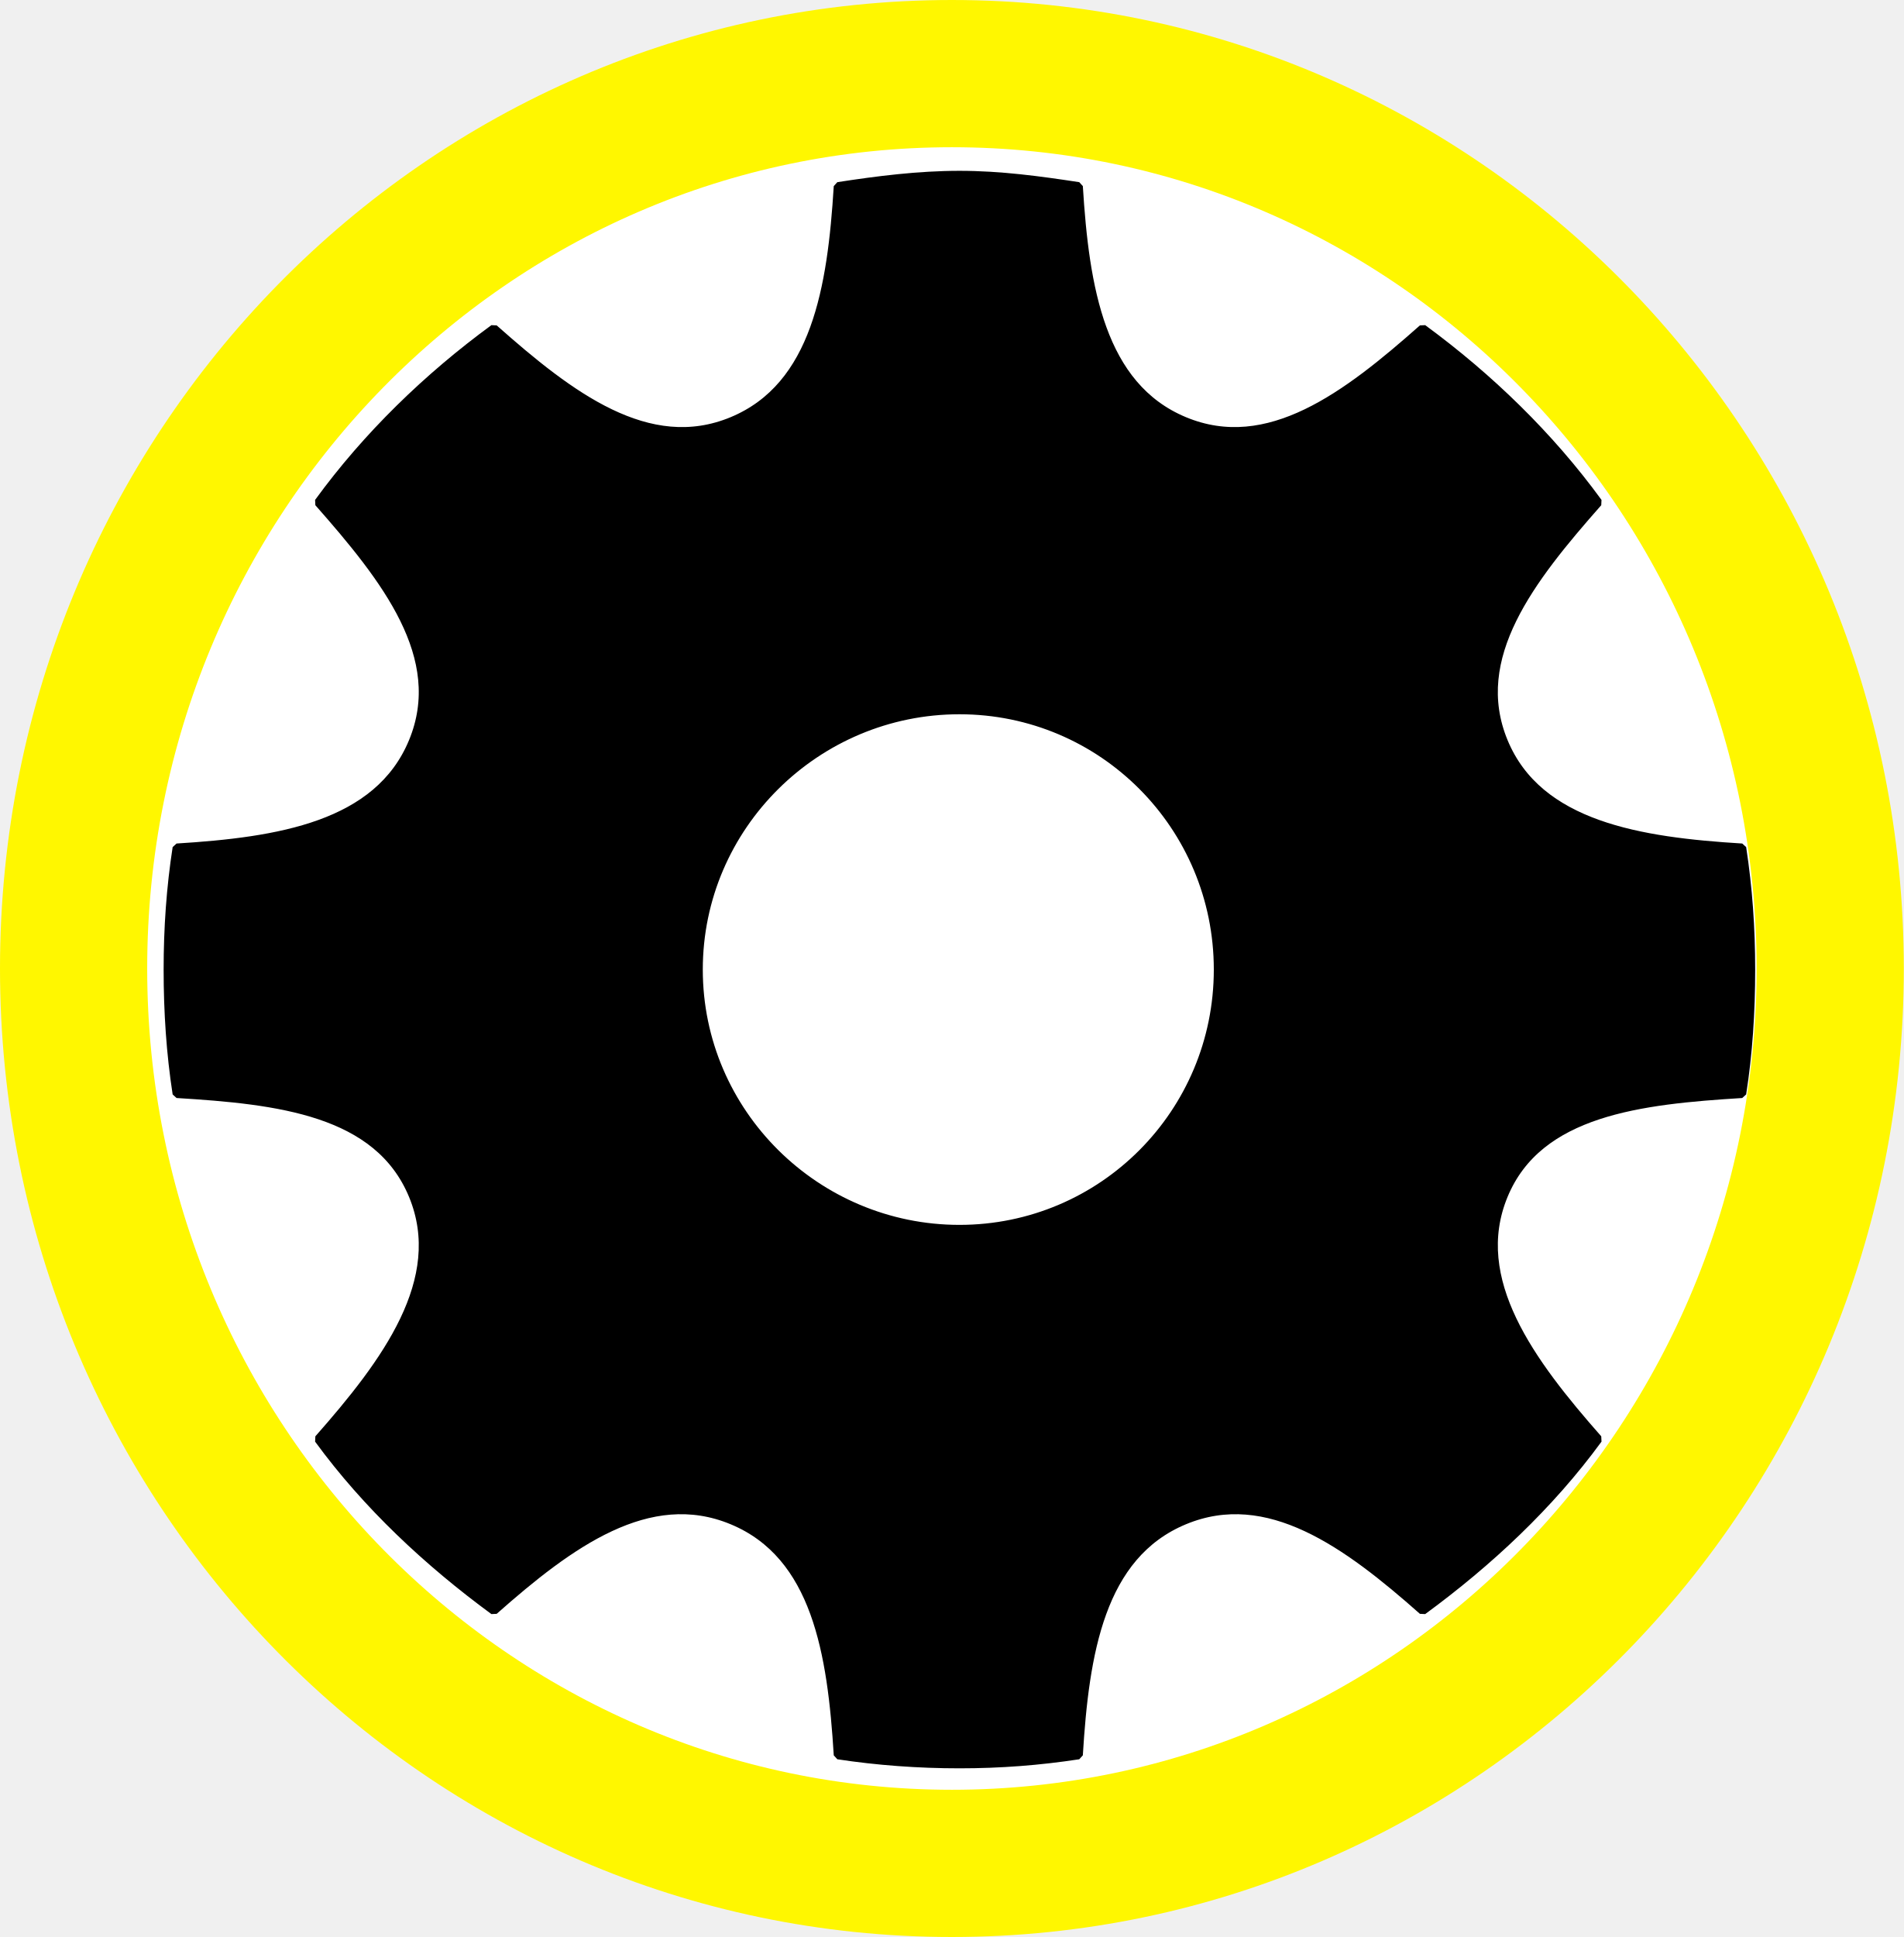
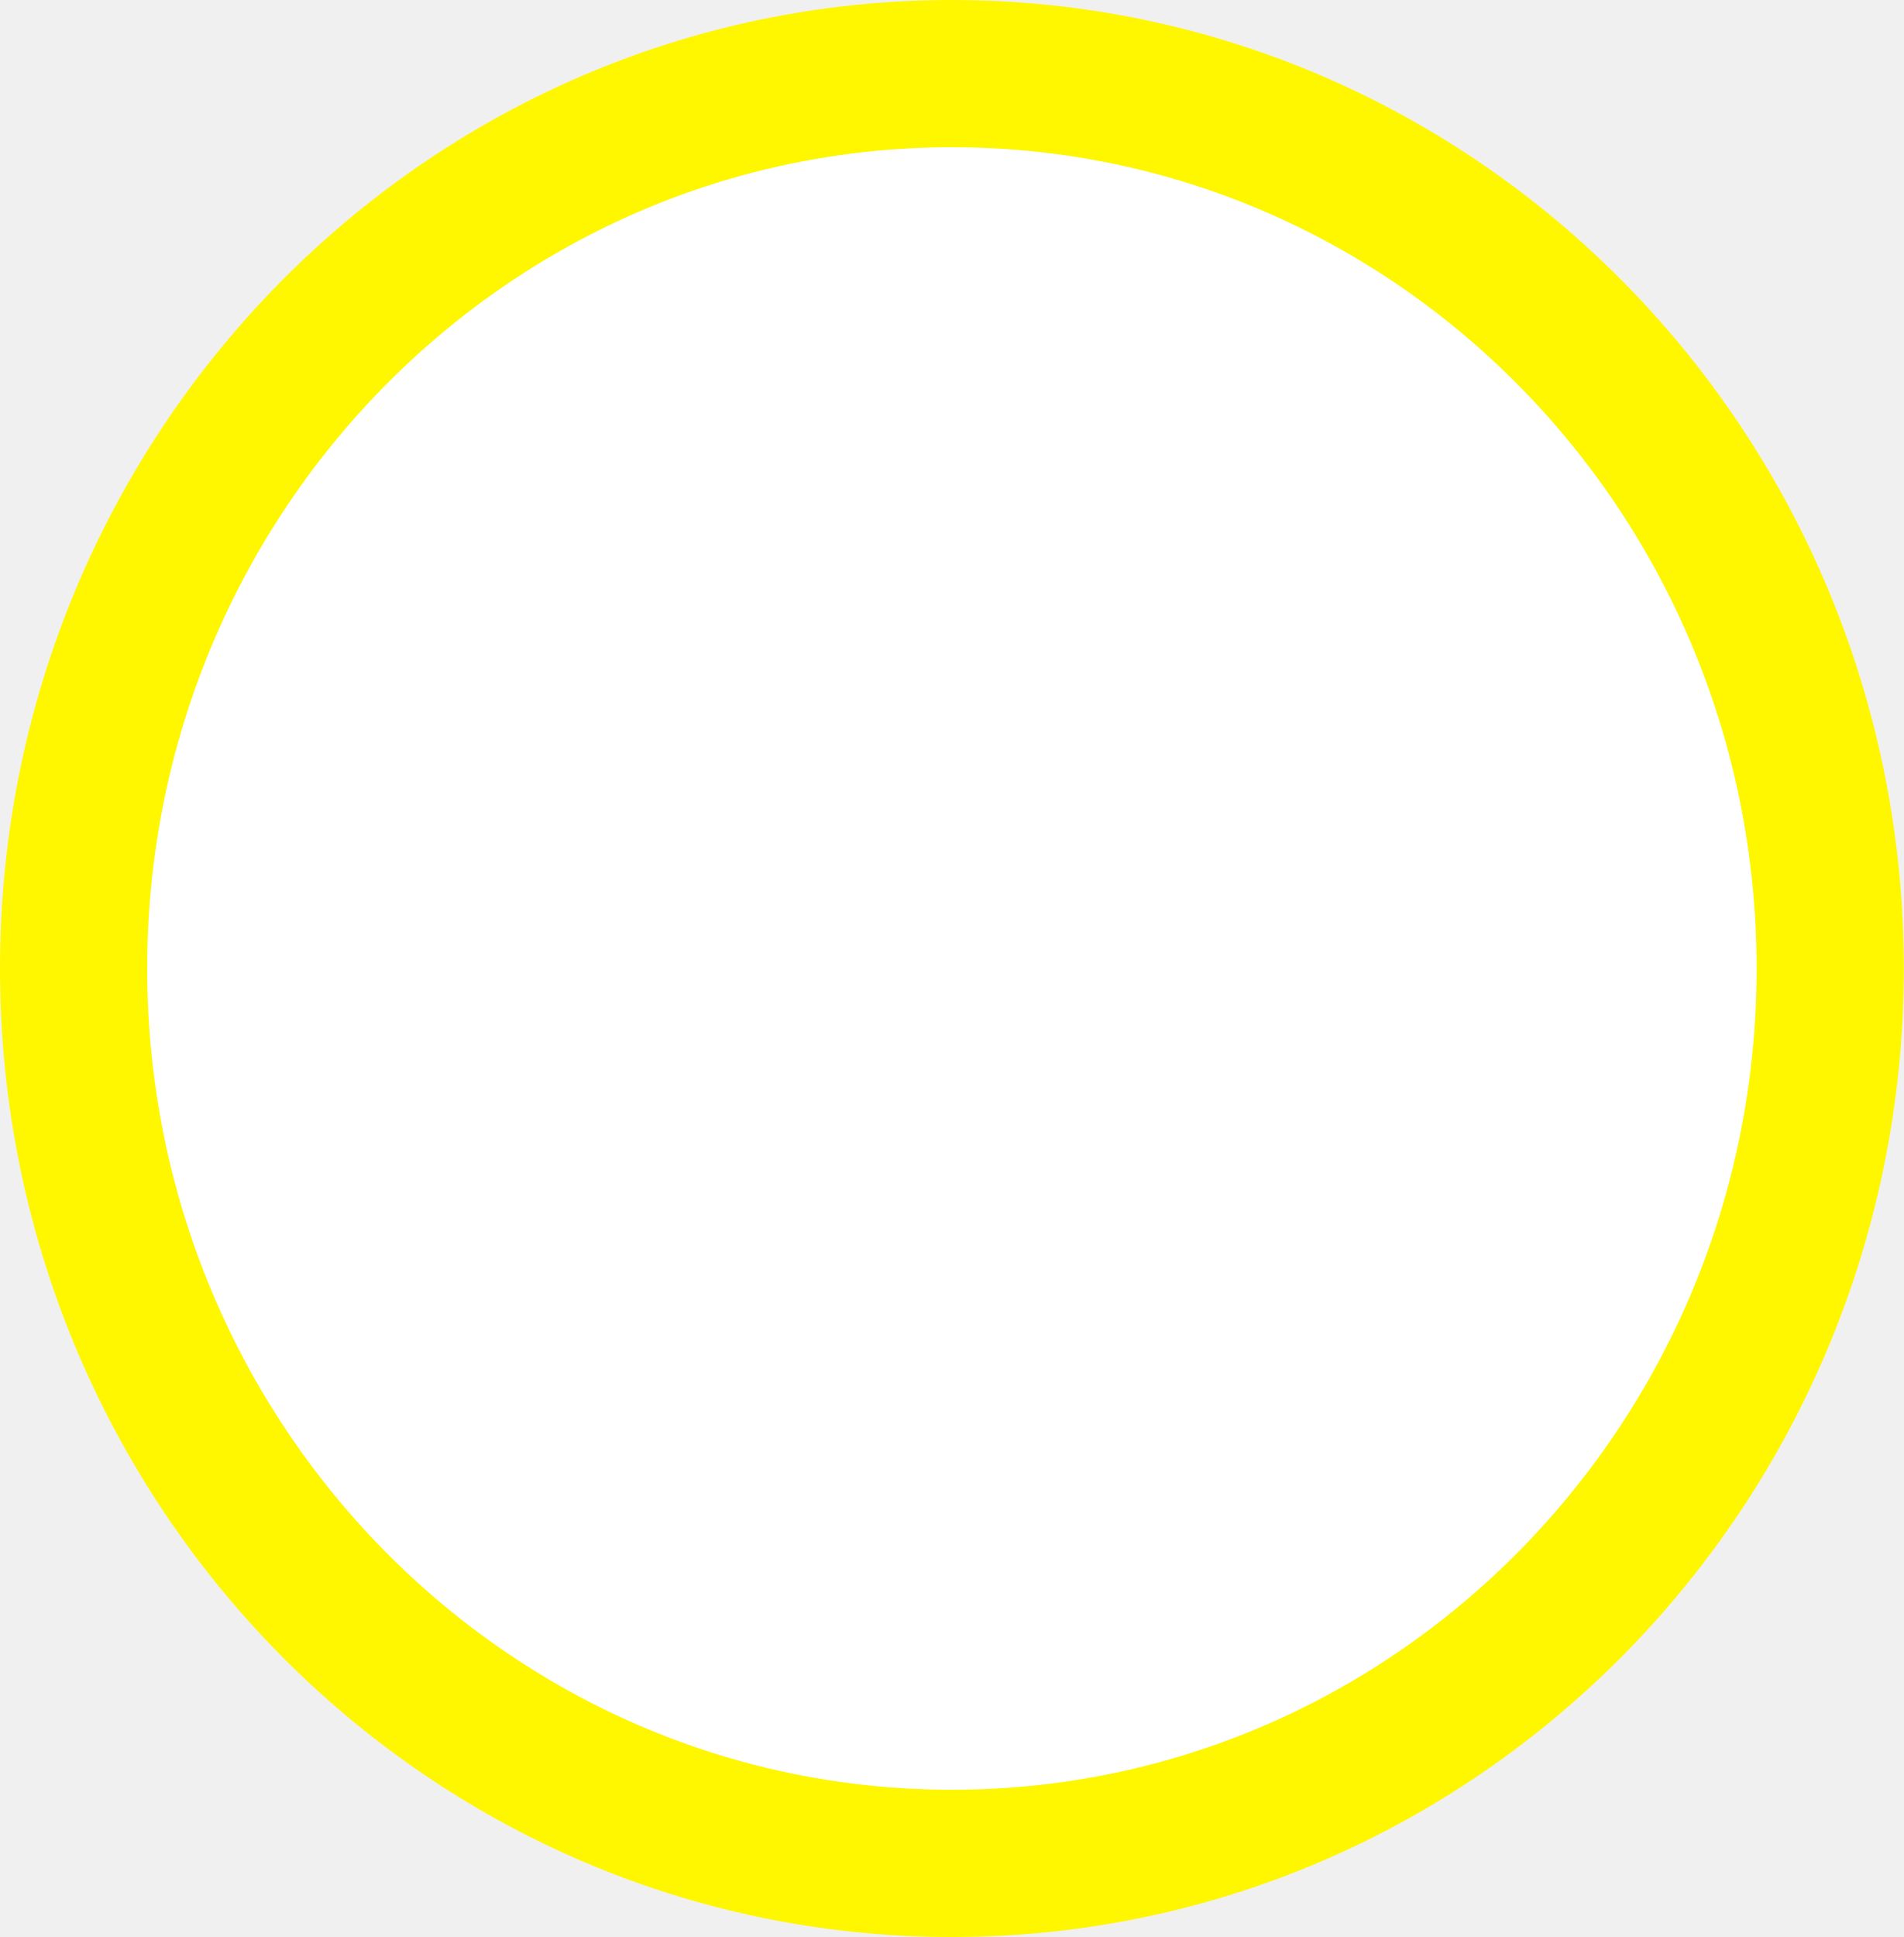
<svg xmlns="http://www.w3.org/2000/svg" version="1.1" id="svg2" x="0px" y="0px" width="75.561mm" height="76.86mm" viewBox="0 0 267.737 272.34" enable-background="new 0 0 580 580" xml:space="preserve">
  <defs id="defs4">
    <linearGradient y2="543.014" x2="248.221" y1="156.264" x1="243.209" gradientUnits="userSpaceOnUse" id="Gradient_1" gradientTransform="matrix(0.4939448,0,0,0.5128053,10.43158,-44.47354)">
      <stop id="stop26" stop-color="#0093FF" offset="0.194" />
      <stop id="stop28" stop-opacity="0.971" stop-color="#00307C" offset="1" />
      <stop id="stop30" stop-color="#647191" offset="1" />
    </linearGradient>
    <radialGradient r="75.721" cy="269.279" cx="245.979" gradientUnits="userSpaceOnUse" id="Gradient_2">
      <stop id="stop33" stop-color="#FFFFFF" offset="0" />
      <stop id="stop35" stop-color="#BFBFBF" offset="1" />
    </radialGradient>
  </defs>
  <g id="layer2">
    <ellipse style="fill:#ffffff;fill-rule:evenodd;stroke:#fff700;stroke-width:20.7;stroke-linecap:butt;stroke-linejoin:miter;stroke-miterlimit:4;stroke-dasharray:none;stroke-opacity:1" id="path3353" cx="133.869" cy="136.17" rx="123.519" ry="125.82" />
  </g>
-   <g id="layer1">
-     <g id="g4162" transform="matrix(12.3694,0,0,12.41197,-7504.907,-8609.029)" style="fill:#000000;fill-opacity:1;stroke:#000000;stroke-width:0.096;stroke-miterlimit:4;stroke-dasharray:none;stroke-opacity:1">
-       <path id="path4164" stroke-miterlimit="4" d="m 617.64,695.59 c -0.466,0 -0.934,0.059 -1.381,0.128 -0.071,1.146 -0.251,2.265 -1.202,2.659 -0.953,0.395 -1.848,-0.286 -2.71,-1.048 -0.754,0.55 -1.443,1.215 -1.994,1.969 0.765,0.865 1.47,1.754 1.074,2.71 -0.395,0.955 -1.533,1.131 -2.685,1.202 -0.07,0.452 -0.102,0.909 -0.102,1.381 0,0.478 0.031,0.948 0.102,1.406 1.152,0.07 2.289,0.196 2.685,1.151 0.396,0.956 -0.308,1.896 -1.074,2.761 0.548,0.748 1.246,1.396 1.994,1.943 0.86,-0.759 1.761,-1.416 2.71,-1.023 0.955,0.395 1.131,1.508 1.202,2.659 0.447,0.068 0.914,0.102 1.381,0.102 0.466,0 0.908,-0.034 1.355,-0.102 0.07,-1.152 0.247,-2.264 1.202,-2.659 0.949,-0.393 1.85,0.264 2.71,1.023 0.749,-0.547 1.446,-1.195 1.994,-1.943 -0.765,-0.865 -1.47,-1.806 -1.074,-2.761 0.395,-0.955 1.559,-1.08 2.71,-1.151 0.072,-0.458 0.102,-0.928 0.102,-1.406 0,-0.472 -0.032,-0.928 -0.102,-1.381 -1.152,-0.07 -2.315,-0.247 -2.71,-1.202 -0.396,-0.956 0.308,-1.845 1.074,-2.71 -0.551,-0.754 -1.24,-1.418 -1.994,-1.969 -0.863,0.762 -1.758,1.443 -2.71,1.048 -0.951,-0.394 -1.131,-1.513 -1.202,-2.659 -0.447,-0.068 -0.889,-0.128 -1.355,-0.128 z m 0,6.06 c 1.626,0 2.94,1.314 2.94,2.94 0,1.626 -1.314,2.94 -2.94,2.94 -1.626,0 -2.966,-1.314 -2.966,-2.94 0,-1.626 1.34,-2.94 2.966,-2.94 z" style="color:#000000;fill:#000000;fill-opacity:1;stroke:#000000;stroke-width:0.096;stroke-linecap:square;stroke-linejoin:bevel;stroke-miterlimit:4;stroke-dasharray:none;stroke-opacity:1;enable-background:accumulate" />
-     </g>
-   </g>
+   <g id="layer1" />
</svg>
